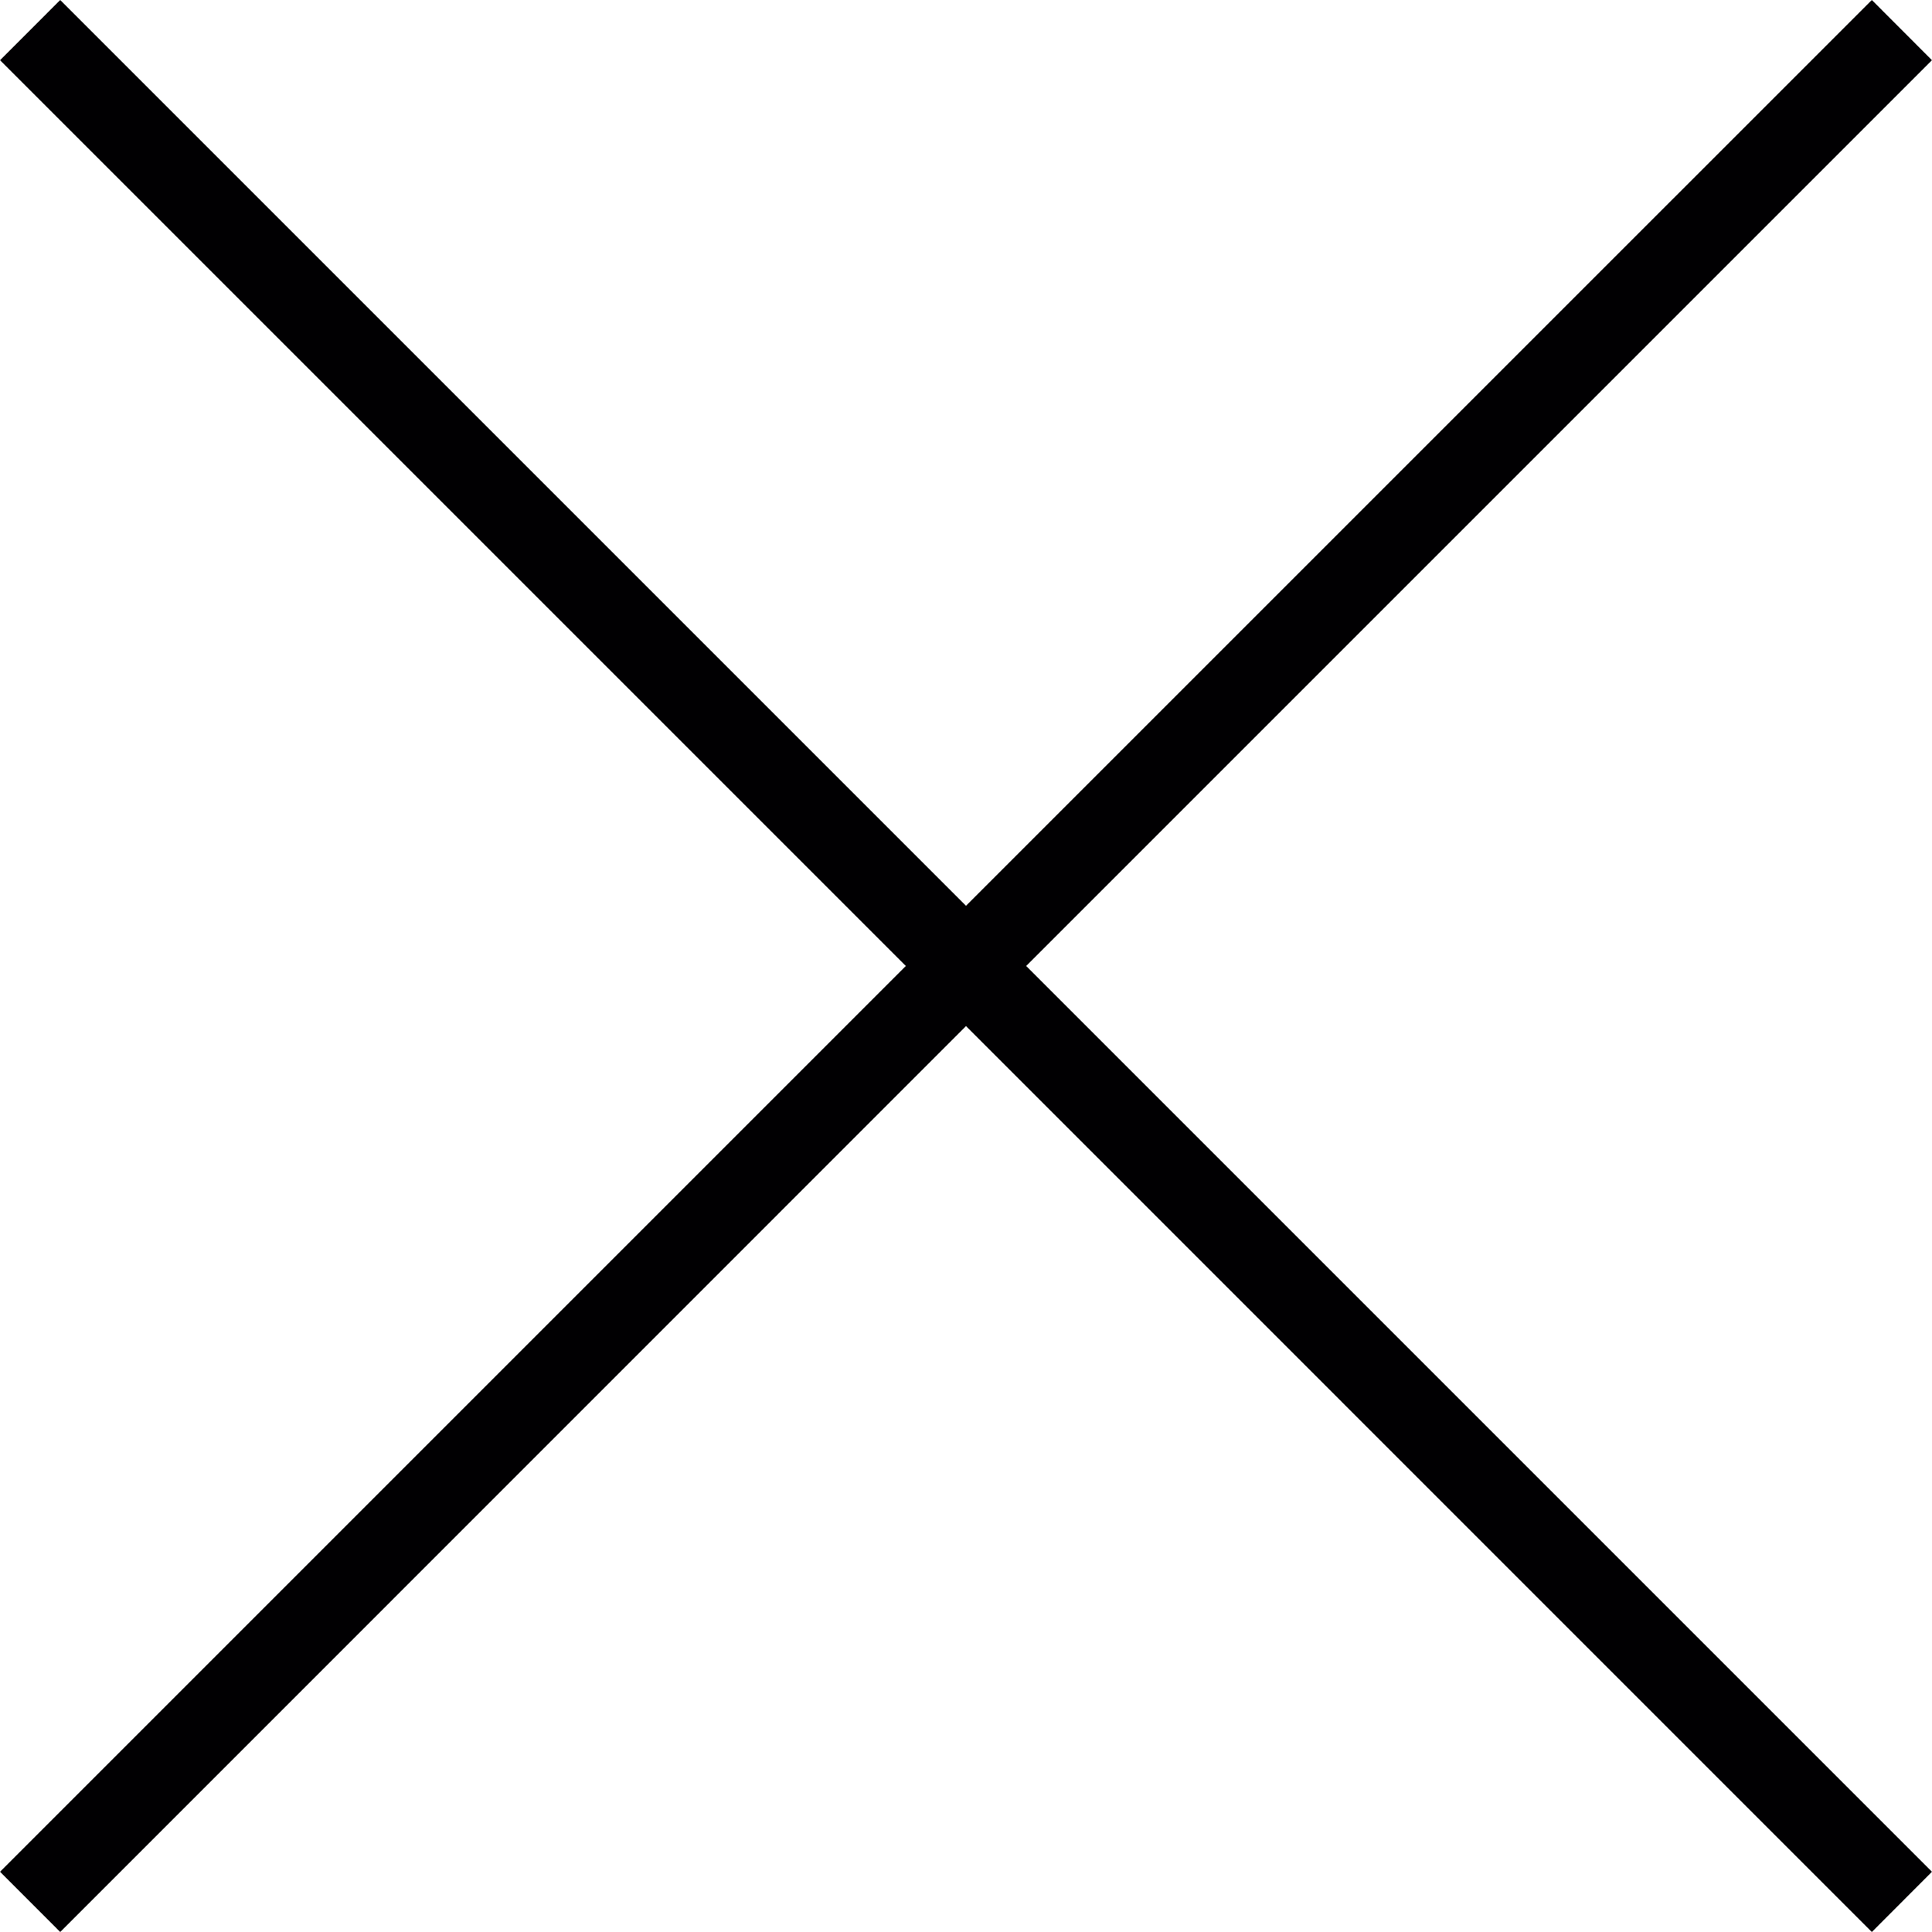
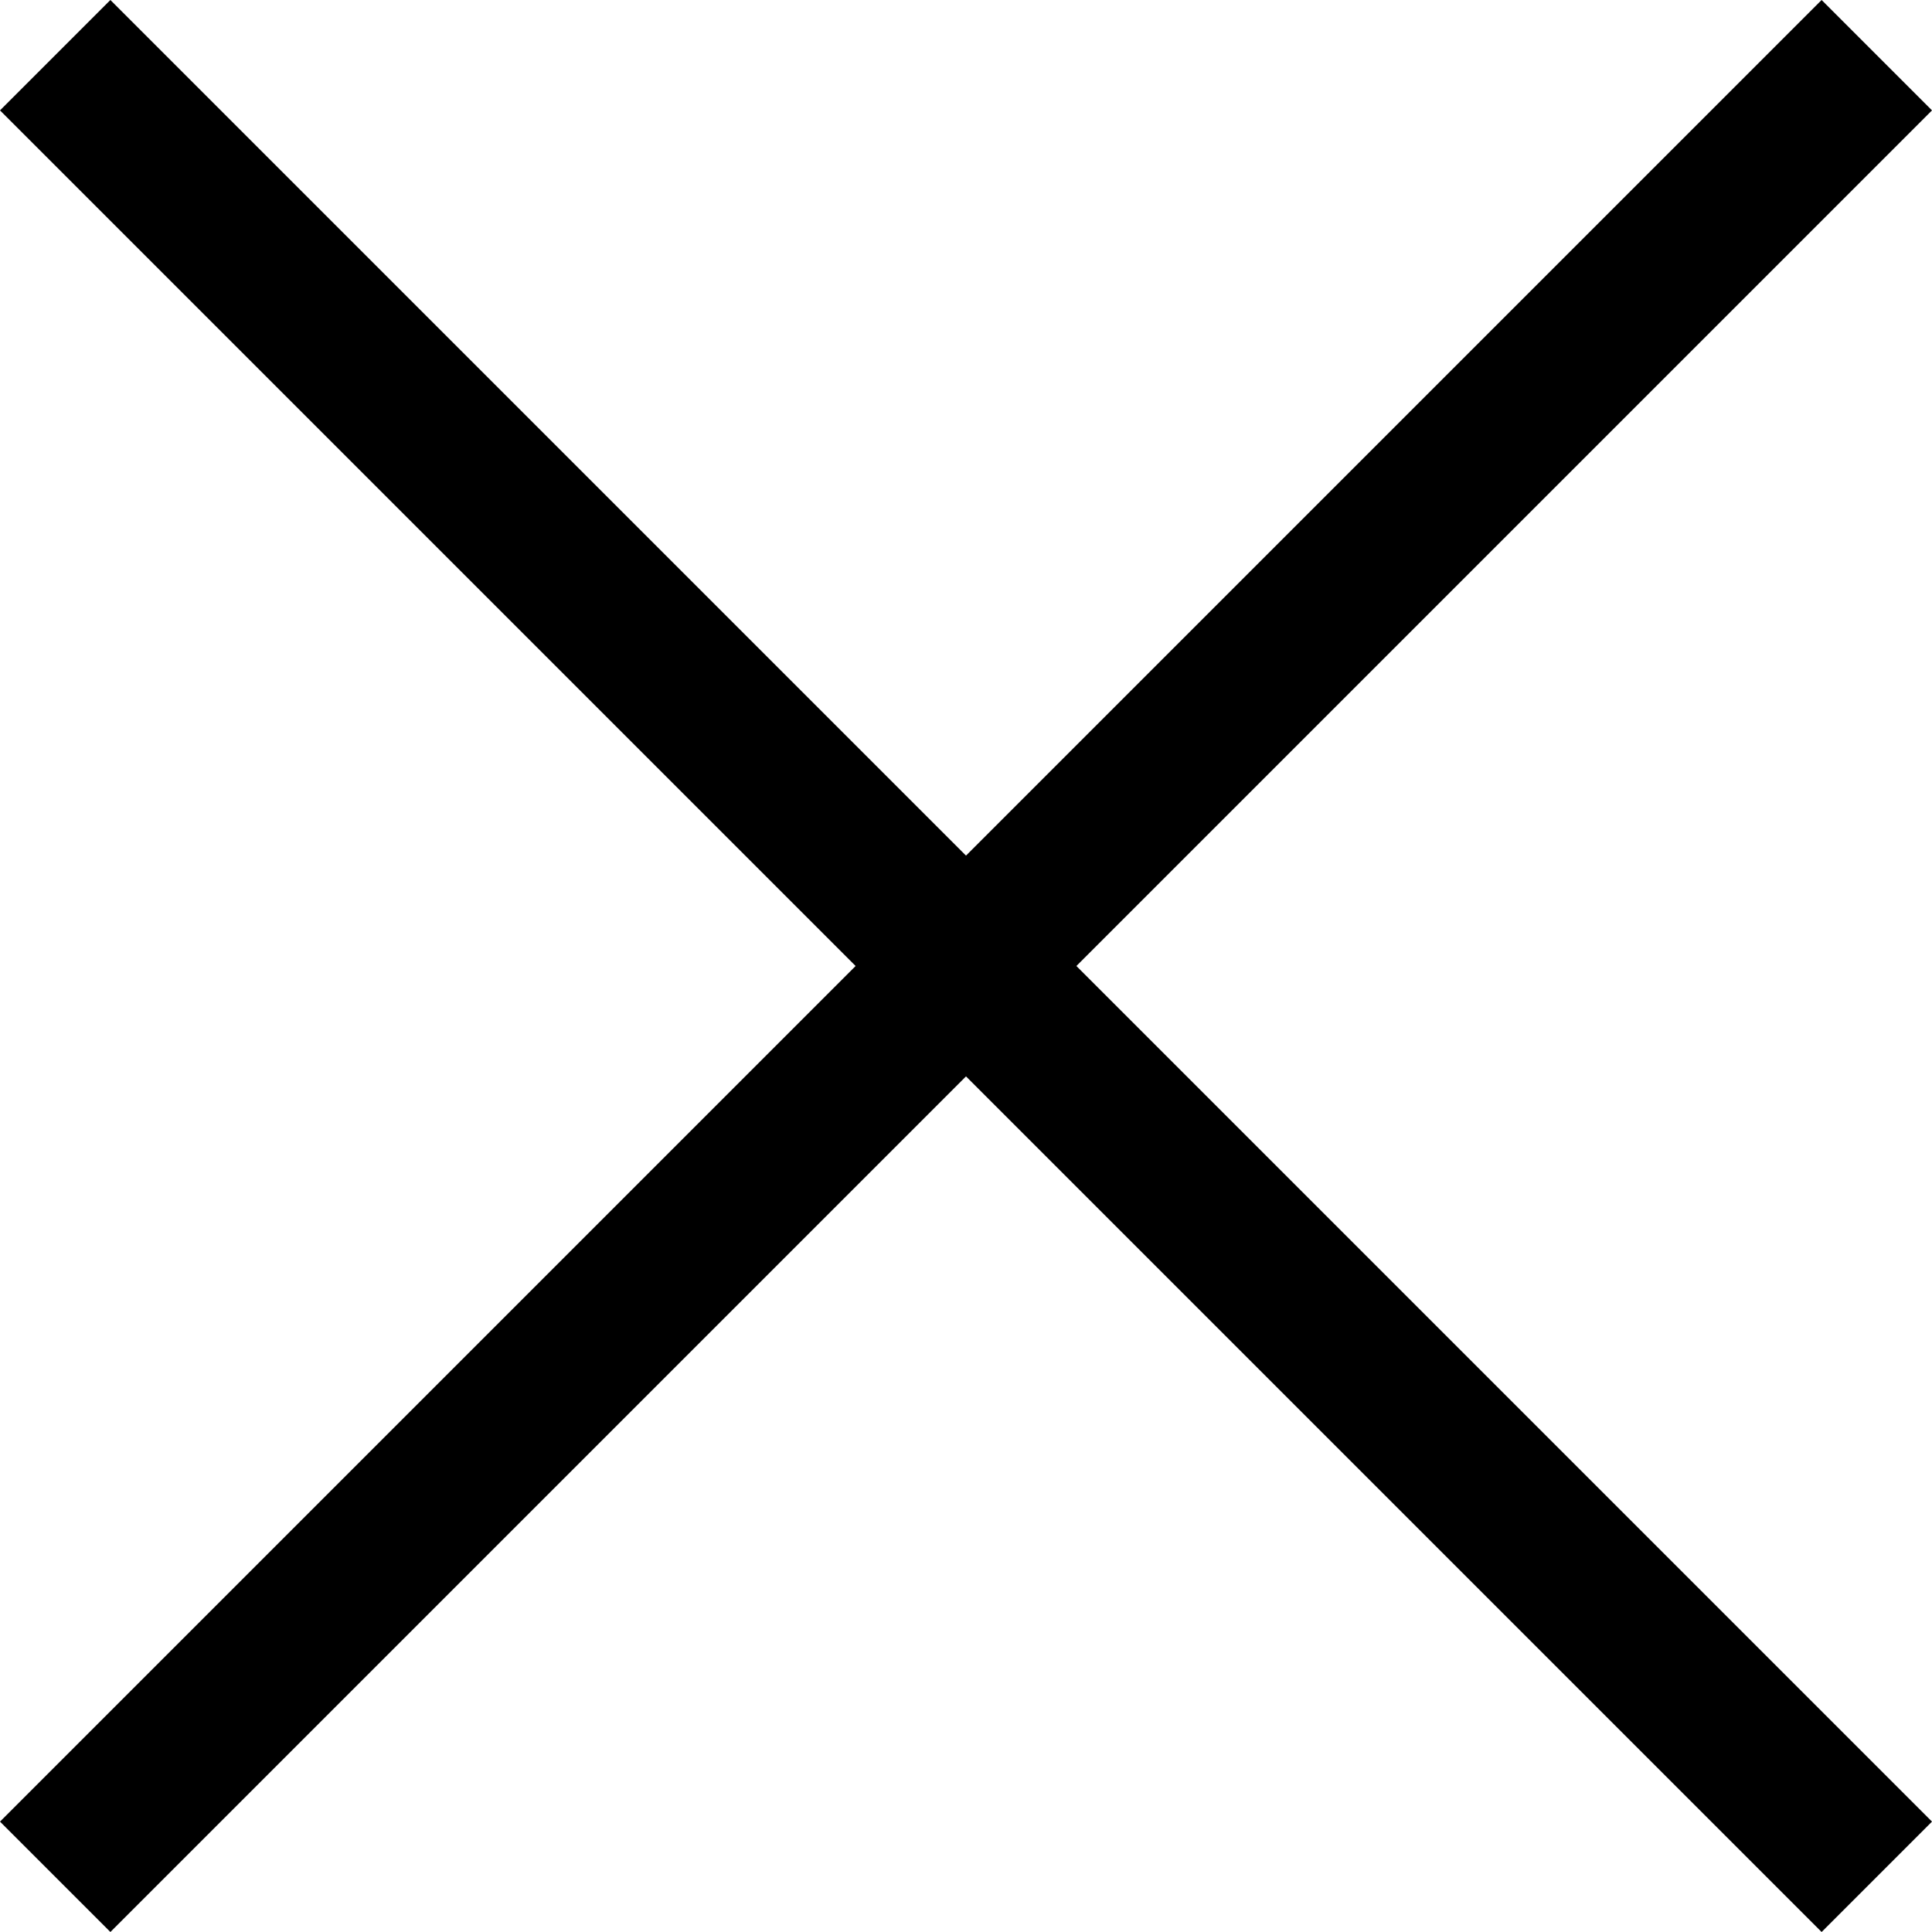
- <svg xmlns="http://www.w3.org/2000/svg" version="1.1" id="Capa_1" x="0px" y="0px" viewBox="0 0 224.512 224.512" style="enable-background:new 0 0 224.512 224.512;" xml:space="preserve">
-   <g>
-     <polygon style="fill:#010002;" points="224.507,6.997 217.521,0 112.256,105.258 6.998,0 0.005,6.997 105.263,112.254    0.005,217.512 6.998,224.512 112.256,119.24 217.521,224.512 224.507,217.512 119.249,112.254  " />
-   </g>
+ <svg xmlns="http://www.w3.org/2000/svg" version="1.1" id="Layer_1" x="0px" y="0px" viewBox="0 0 371.23 371.23" style="enable-background:new 0 0 371.23 371.23;" xml:space="preserve">
+   <polygon points="371.23,21.213 350.018,0 185.615,164.402 21.213,0 0,21.213 164.402,185.615 0,350.018 21.213,371.23   185.615,206.828 350.018,371.23 371.23,350.018 206.828,185.615 " />
  <g>
</g>
  <g>
</g>
  <g>
</g>
  <g>
</g>
  <g>
</g>
  <g>
</g>
  <g>
</g>
  <g>
</g>
  <g>
</g>
  <g>
</g>
  <g>
</g>
  <g>
</g>
  <g>
</g>
  <g>
</g>
  <g>
</g>
</svg>
